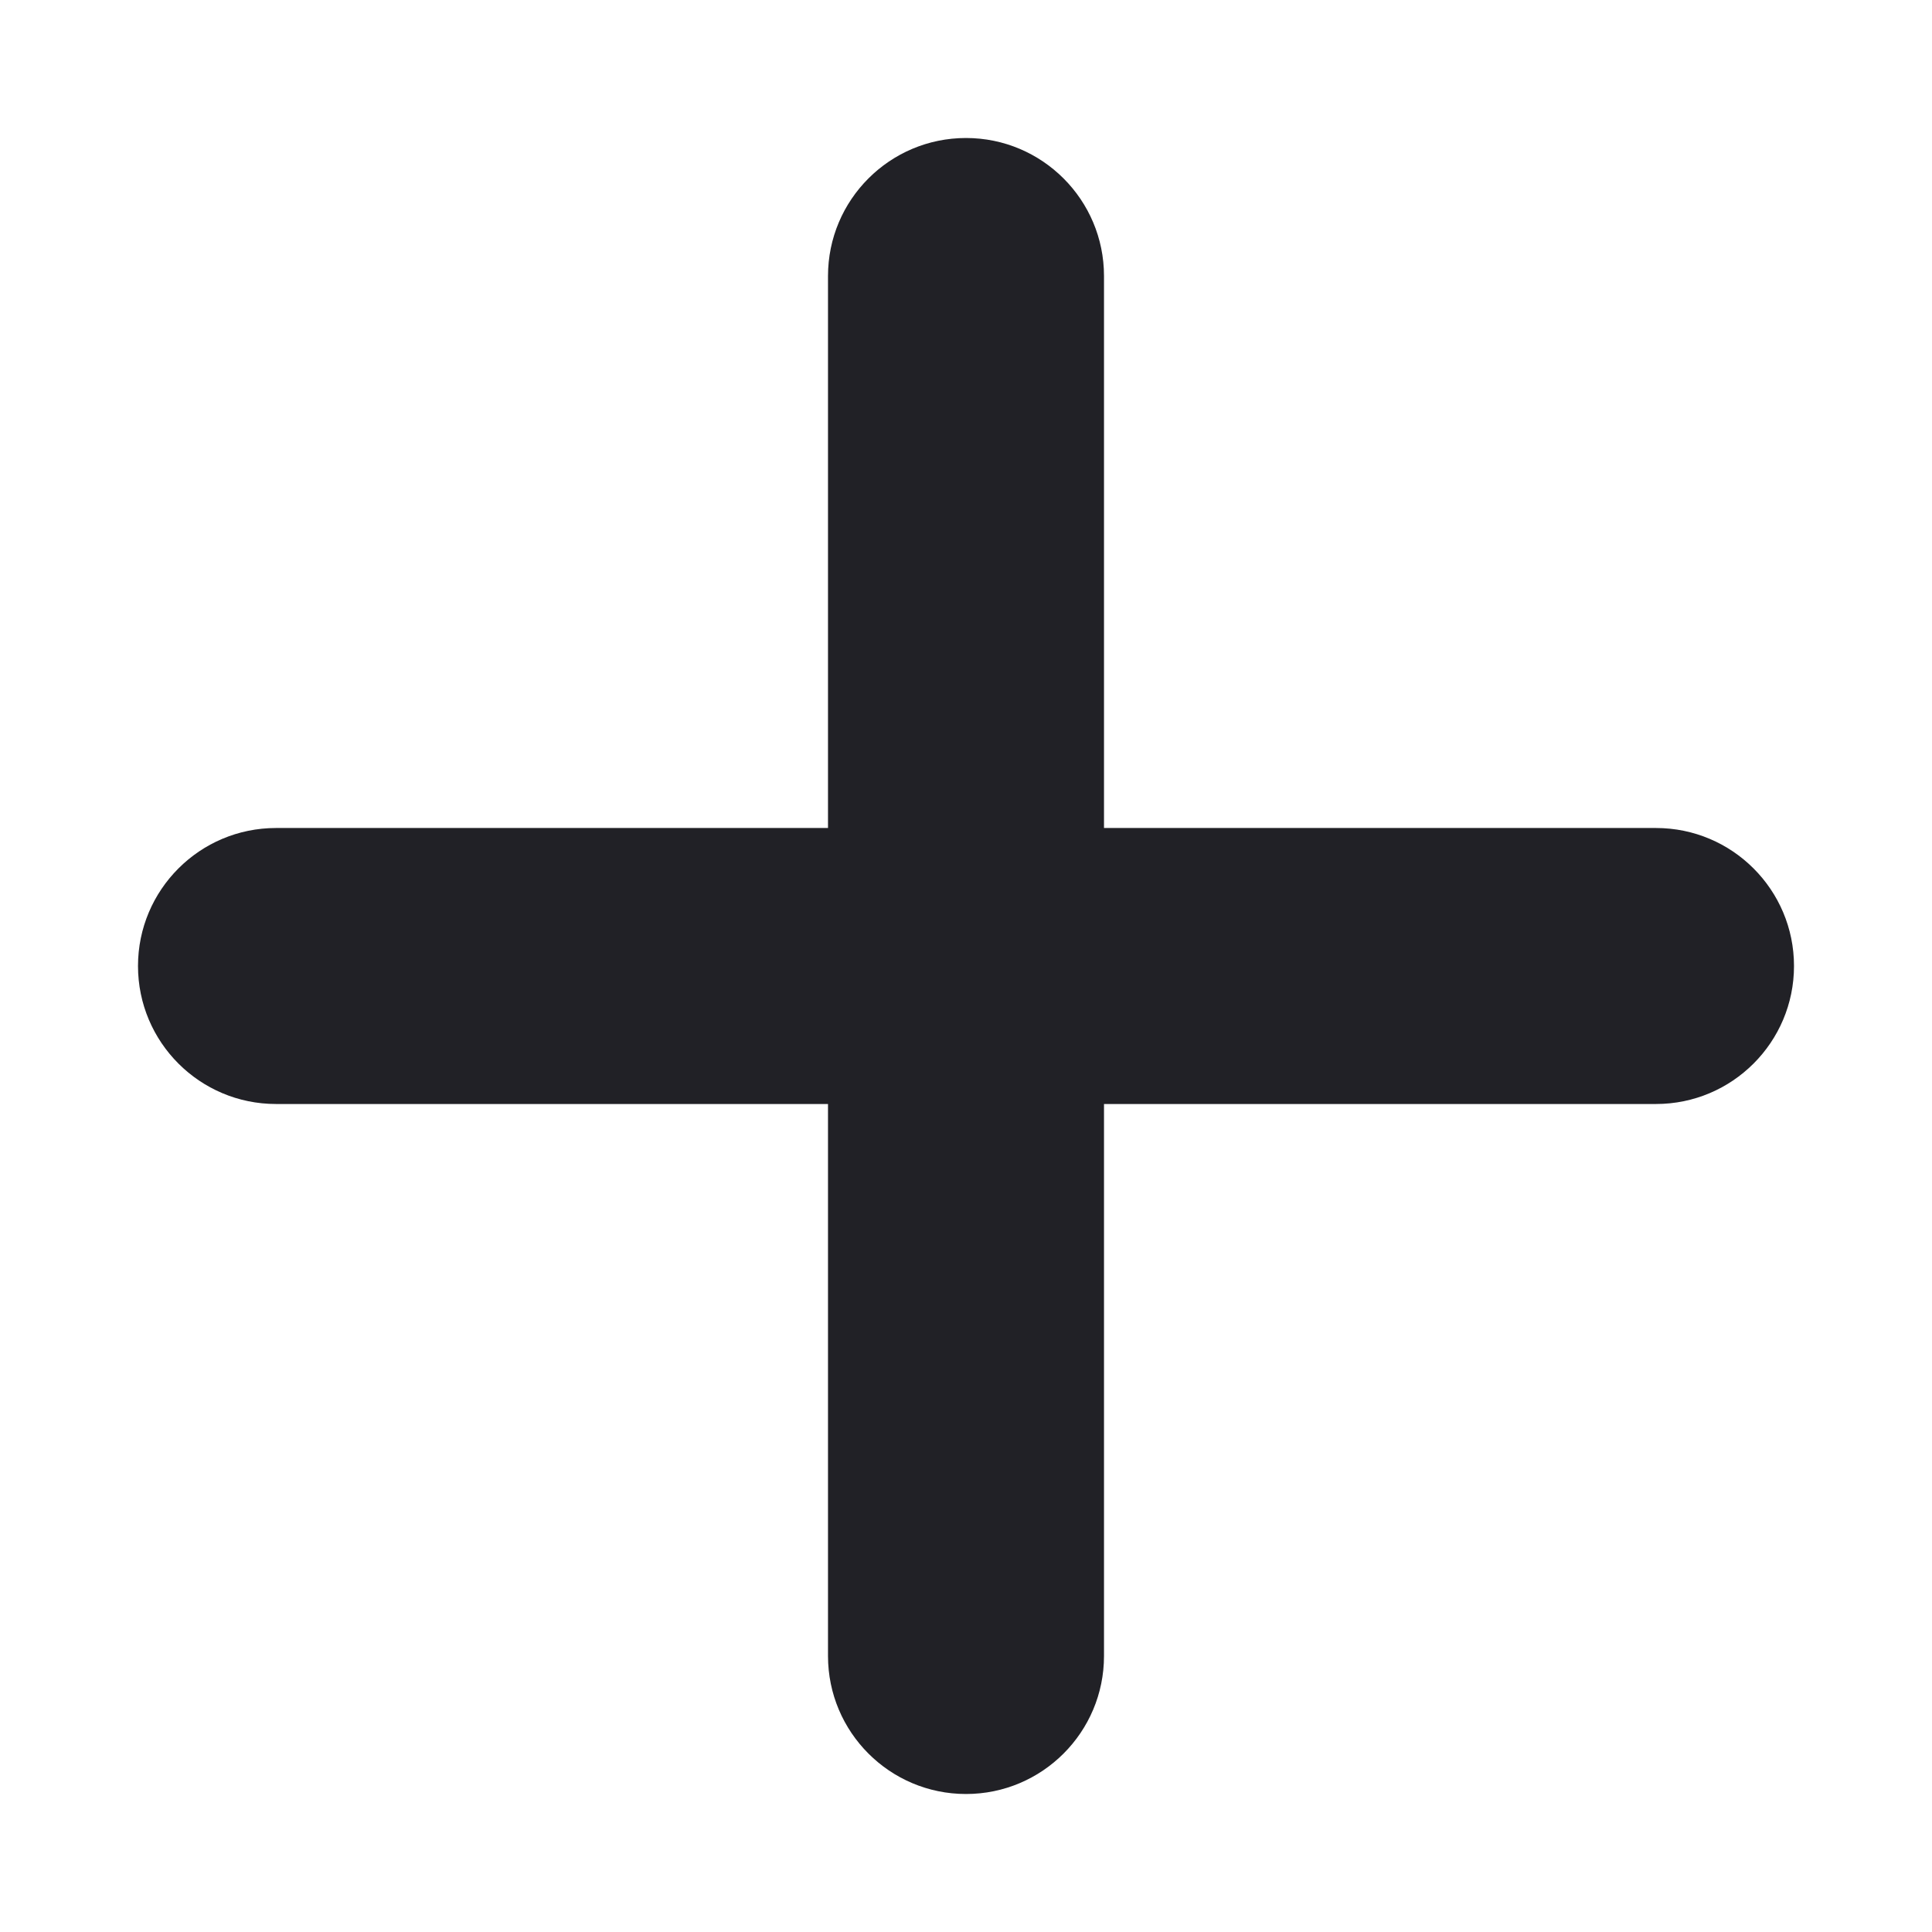
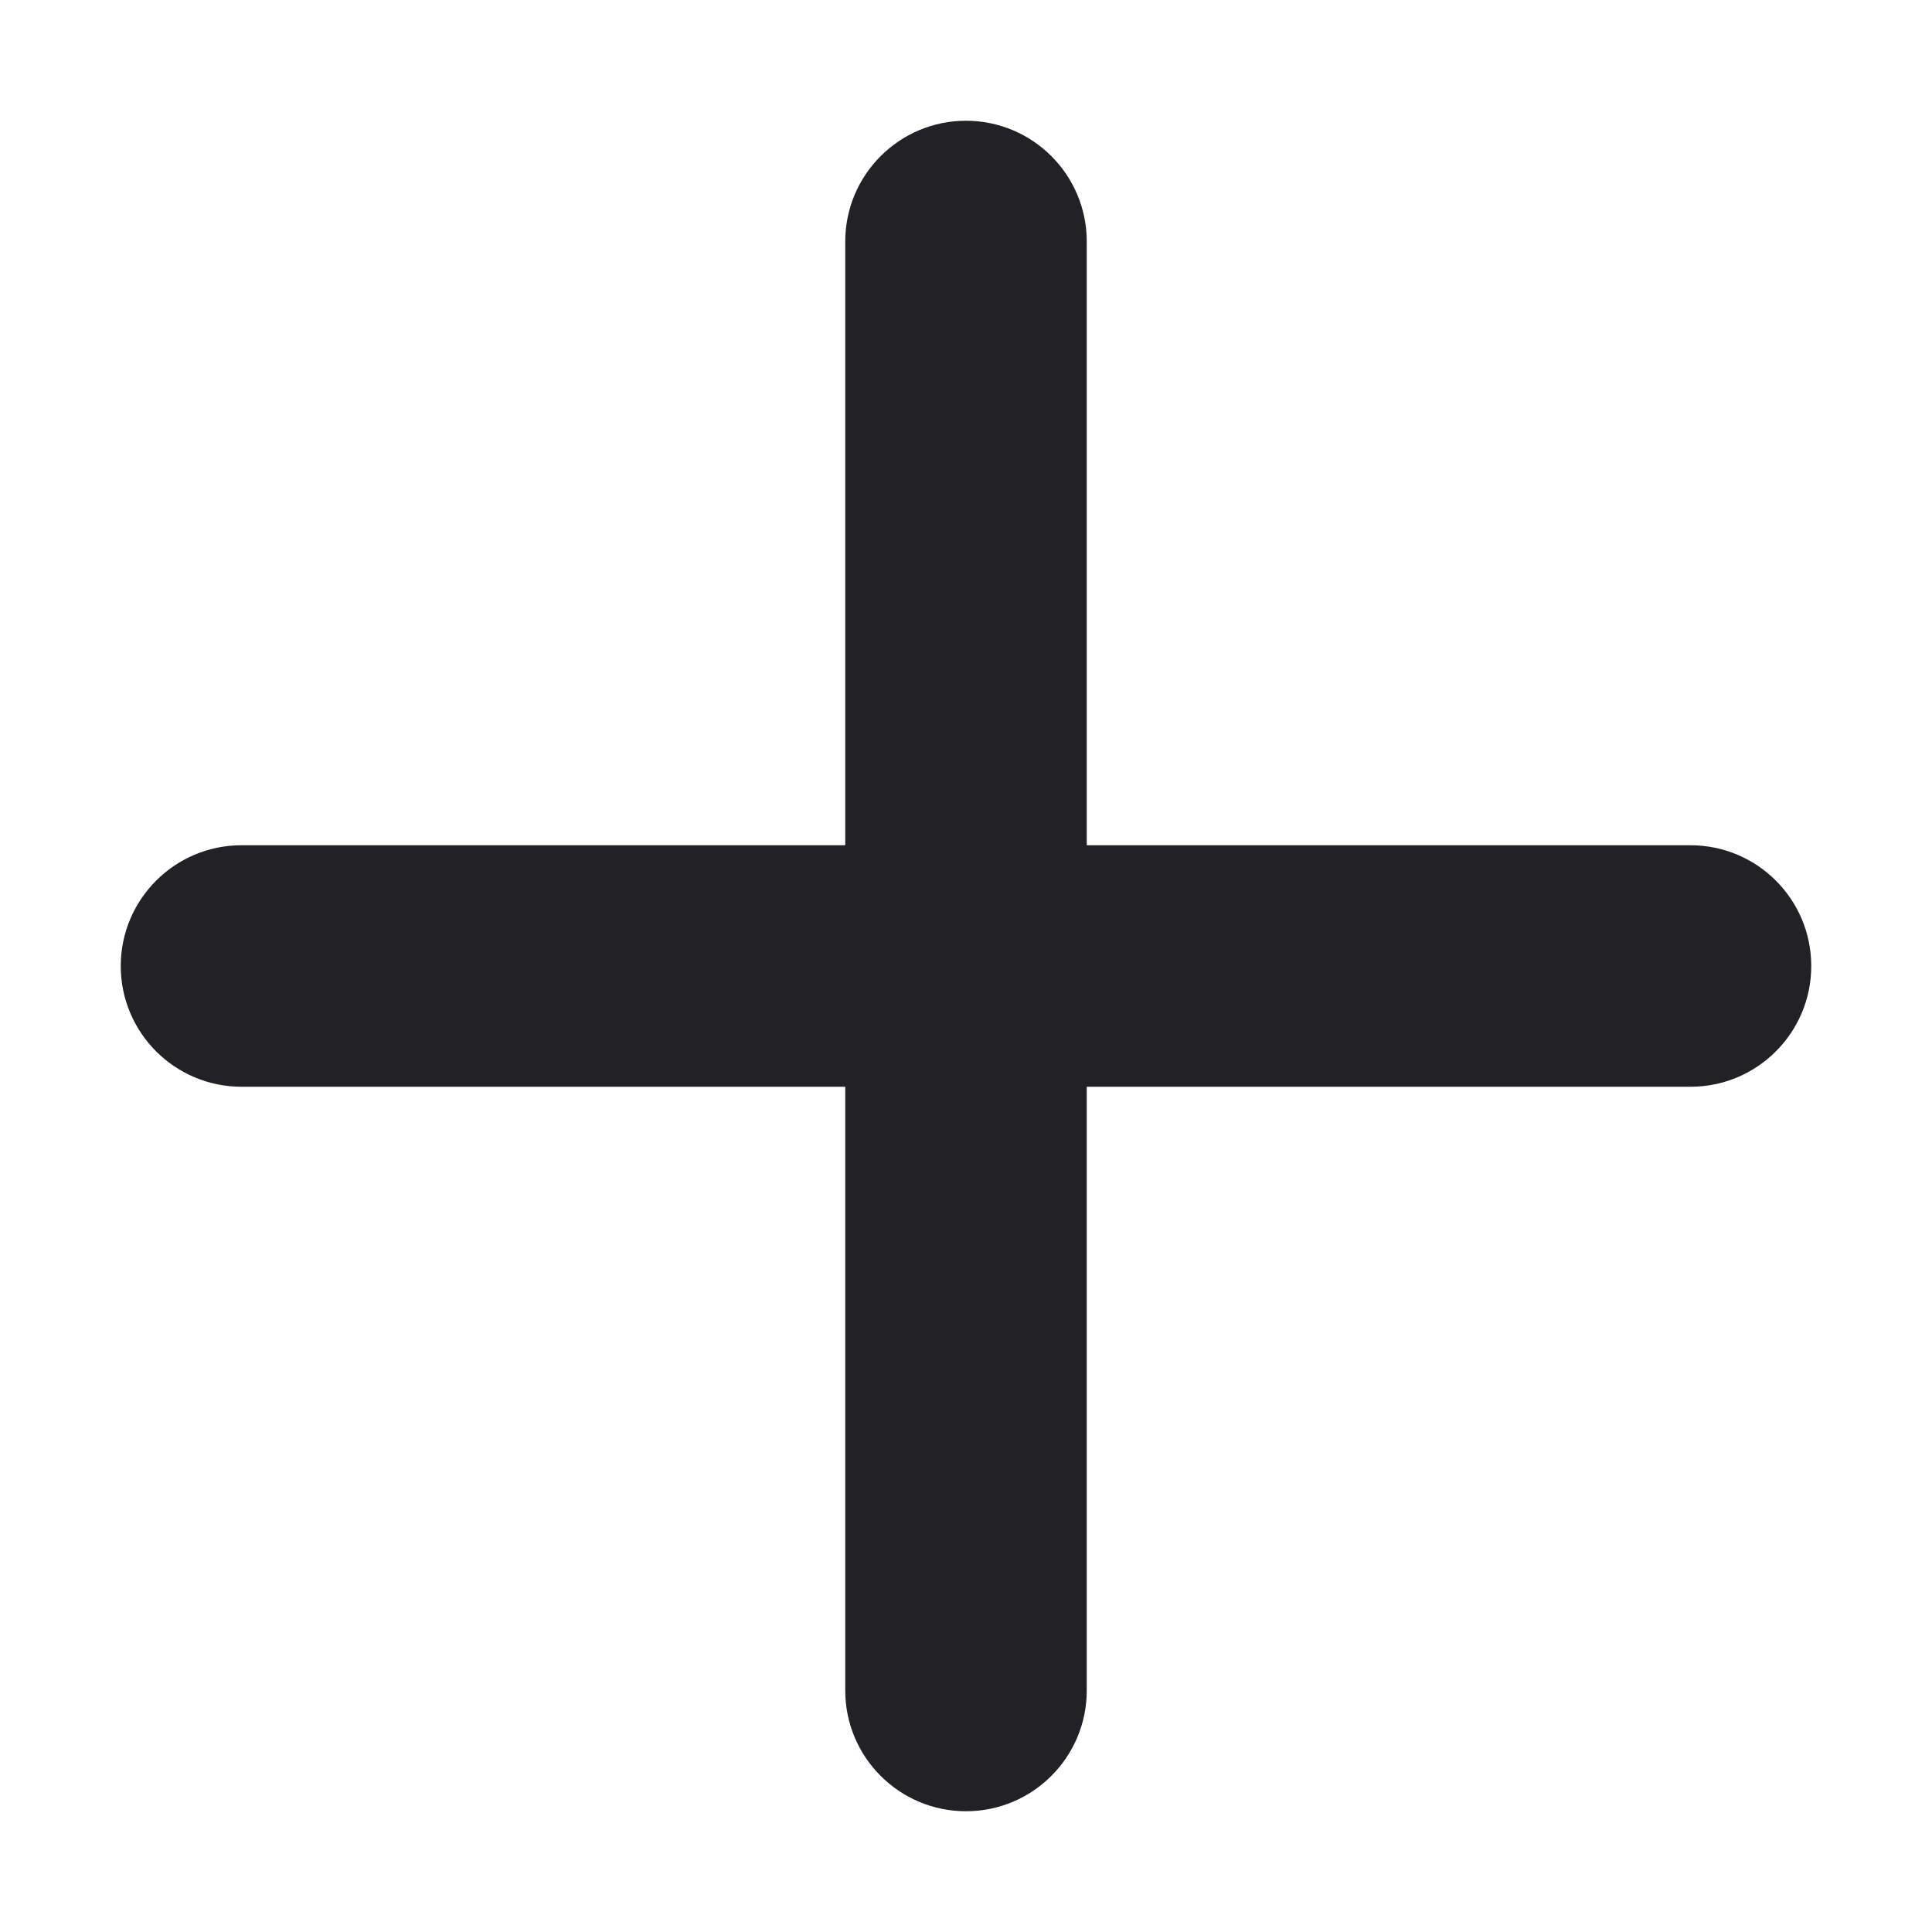
- <svg xmlns="http://www.w3.org/2000/svg" width="14" height="14" viewBox="0 0 14 14" fill="none">
-   <path fill-rule="evenodd" clip-rule="evenodd" d="M6 12C6 12.552 6.448 13 7 13C7.552 13 8 12.552 8 12V8L12 8C12.552 8 13 7.552 13 7C13 6.448 12.552 6 12 6L8 6V2C8 1.448 7.552 1 7 1C6.448 1 6 1.448 6 2V6L2 6C1.448 6 1 6.448 1 7C1 7.552 1.448 8 2 8L6 8V12Z" fill="#212126" />
+ <svg xmlns="http://www.w3.org/2000/svg" width="16" height="16" viewBox="0 0 16 16" fill="none">
+   <path d="M9 2C9 1.448 8.552 1 8 1C7.448 1 7 1.448 7 2V7H2C1.448 7 1 7.448 1 8C1 8.552 1.448 9 2 9H7V14C7 14.552 7.448 15 8 15C8.552 15 9 14.552 9 14V9H14C14.552 9 15 8.552 15 8C15 7.448 14.552 7 14 7H9V2Z" fill="#212126" />
</svg>
